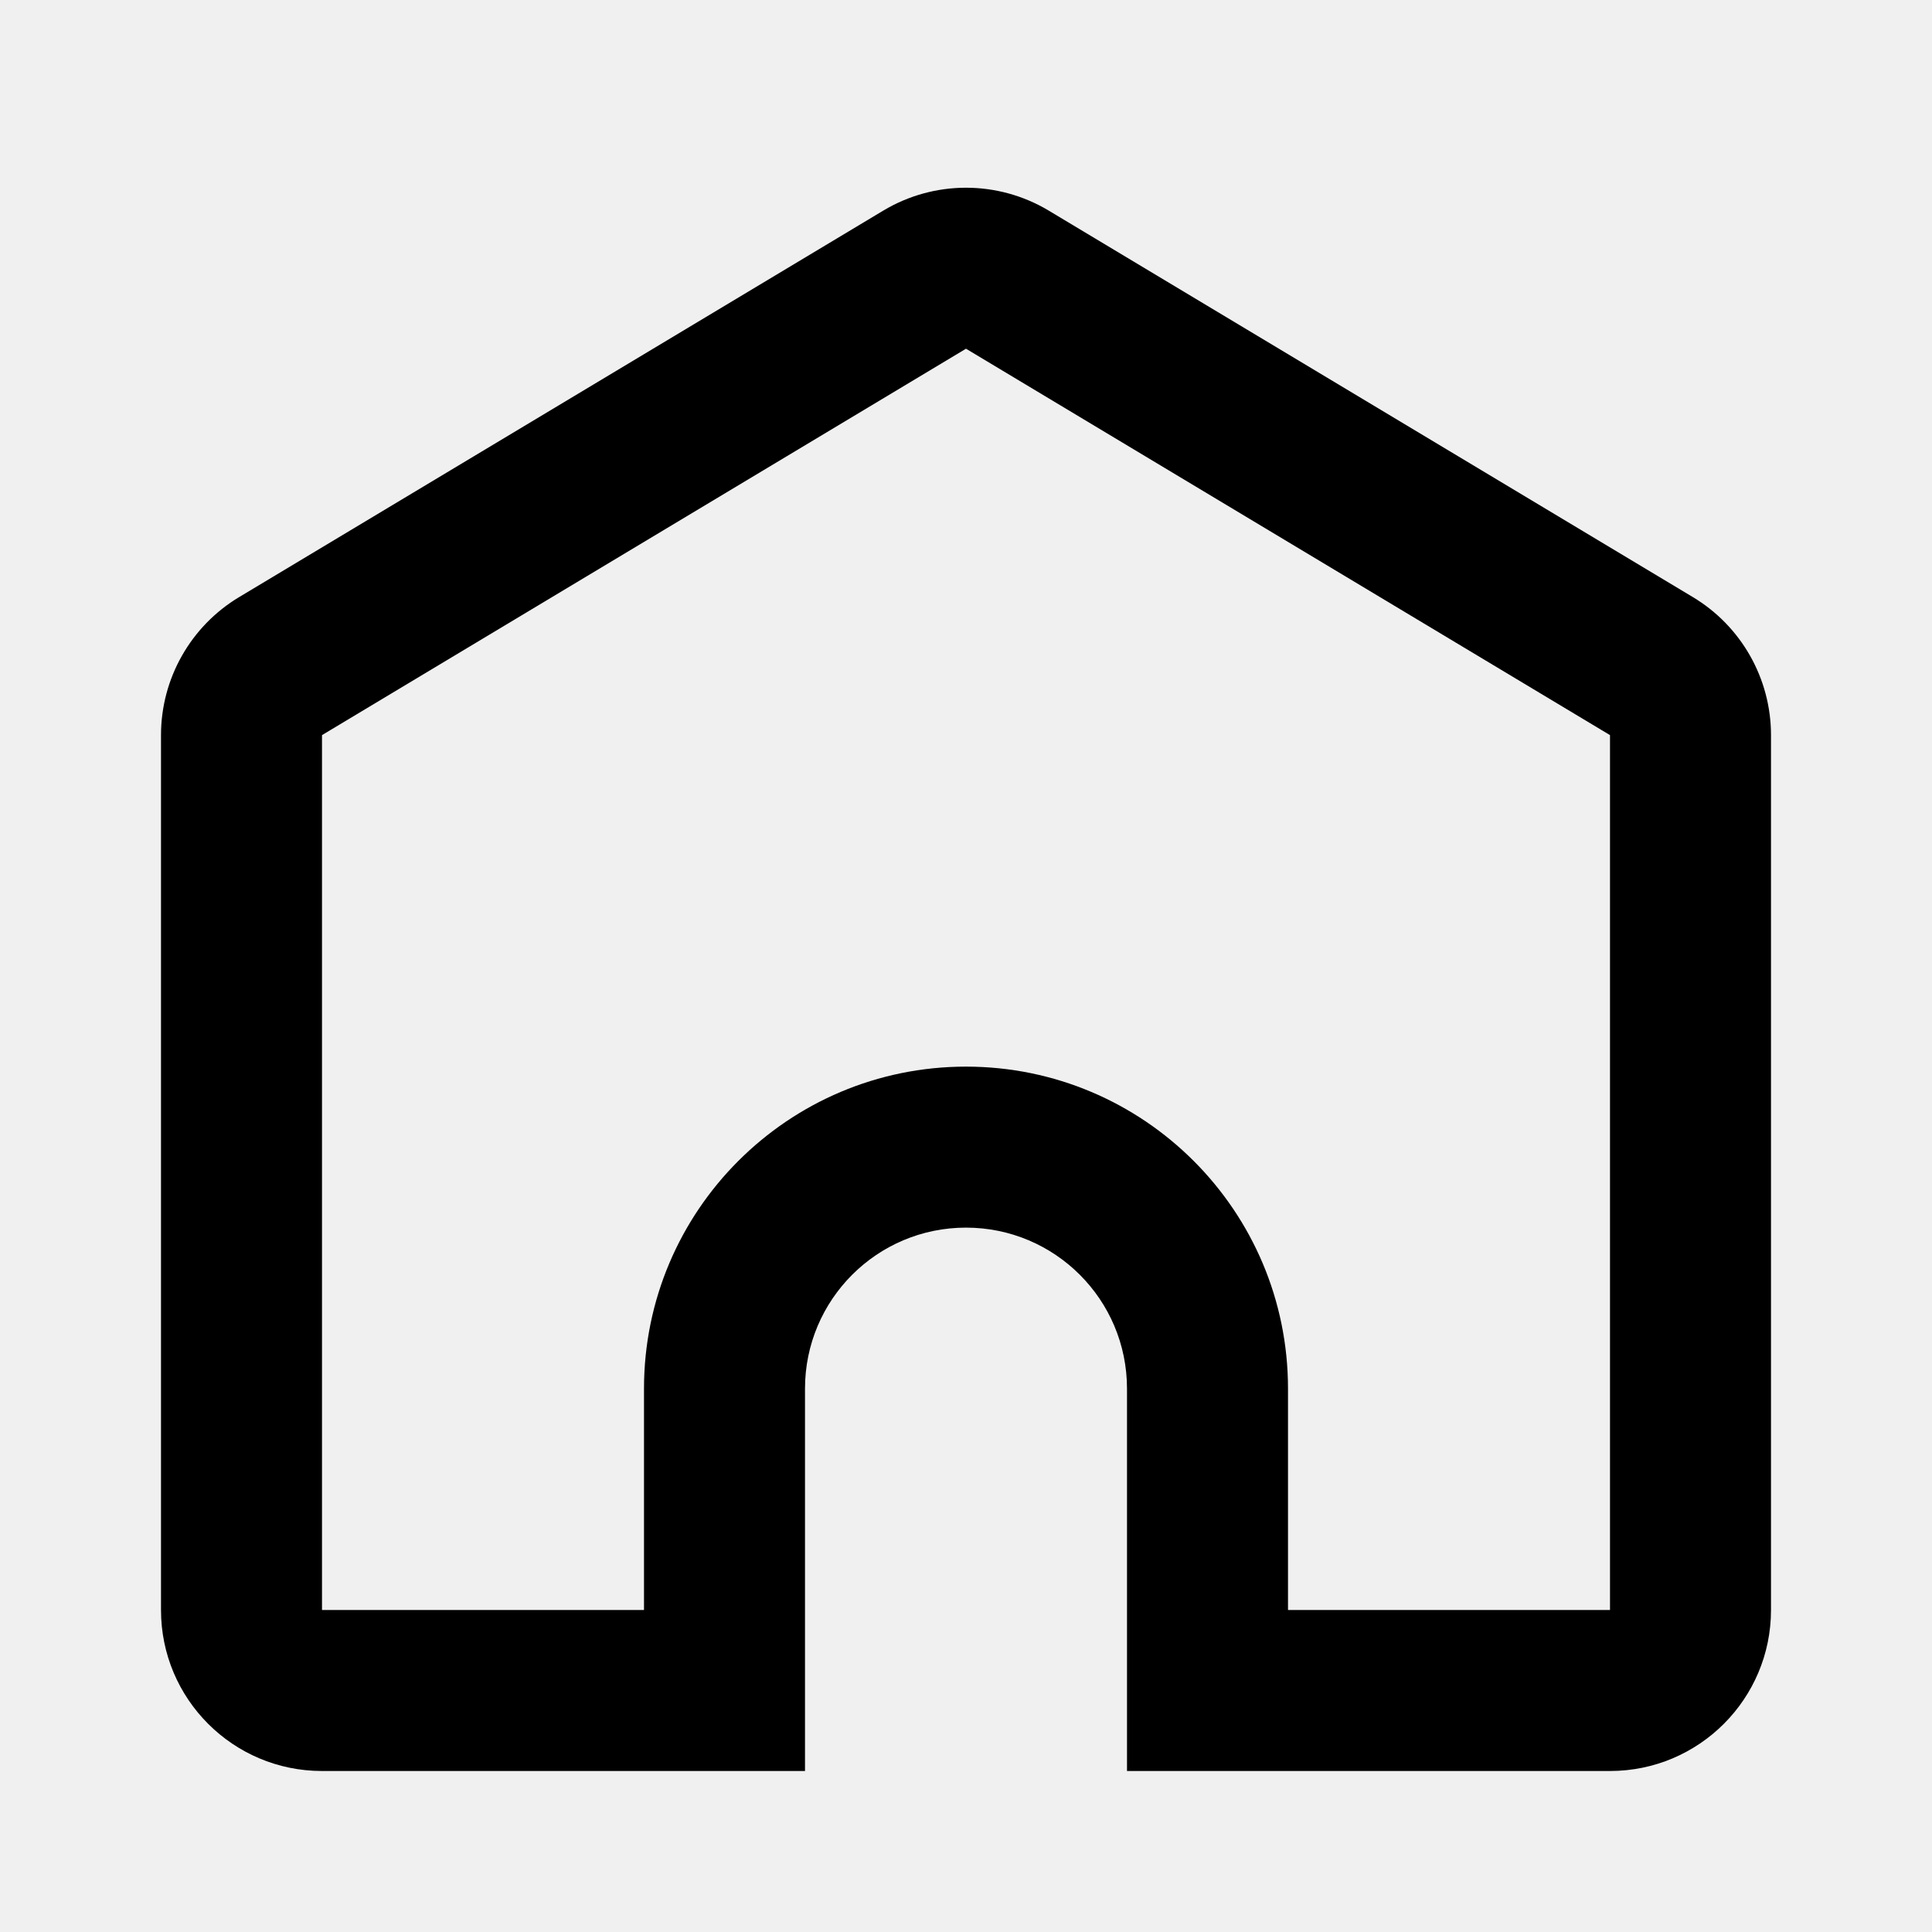
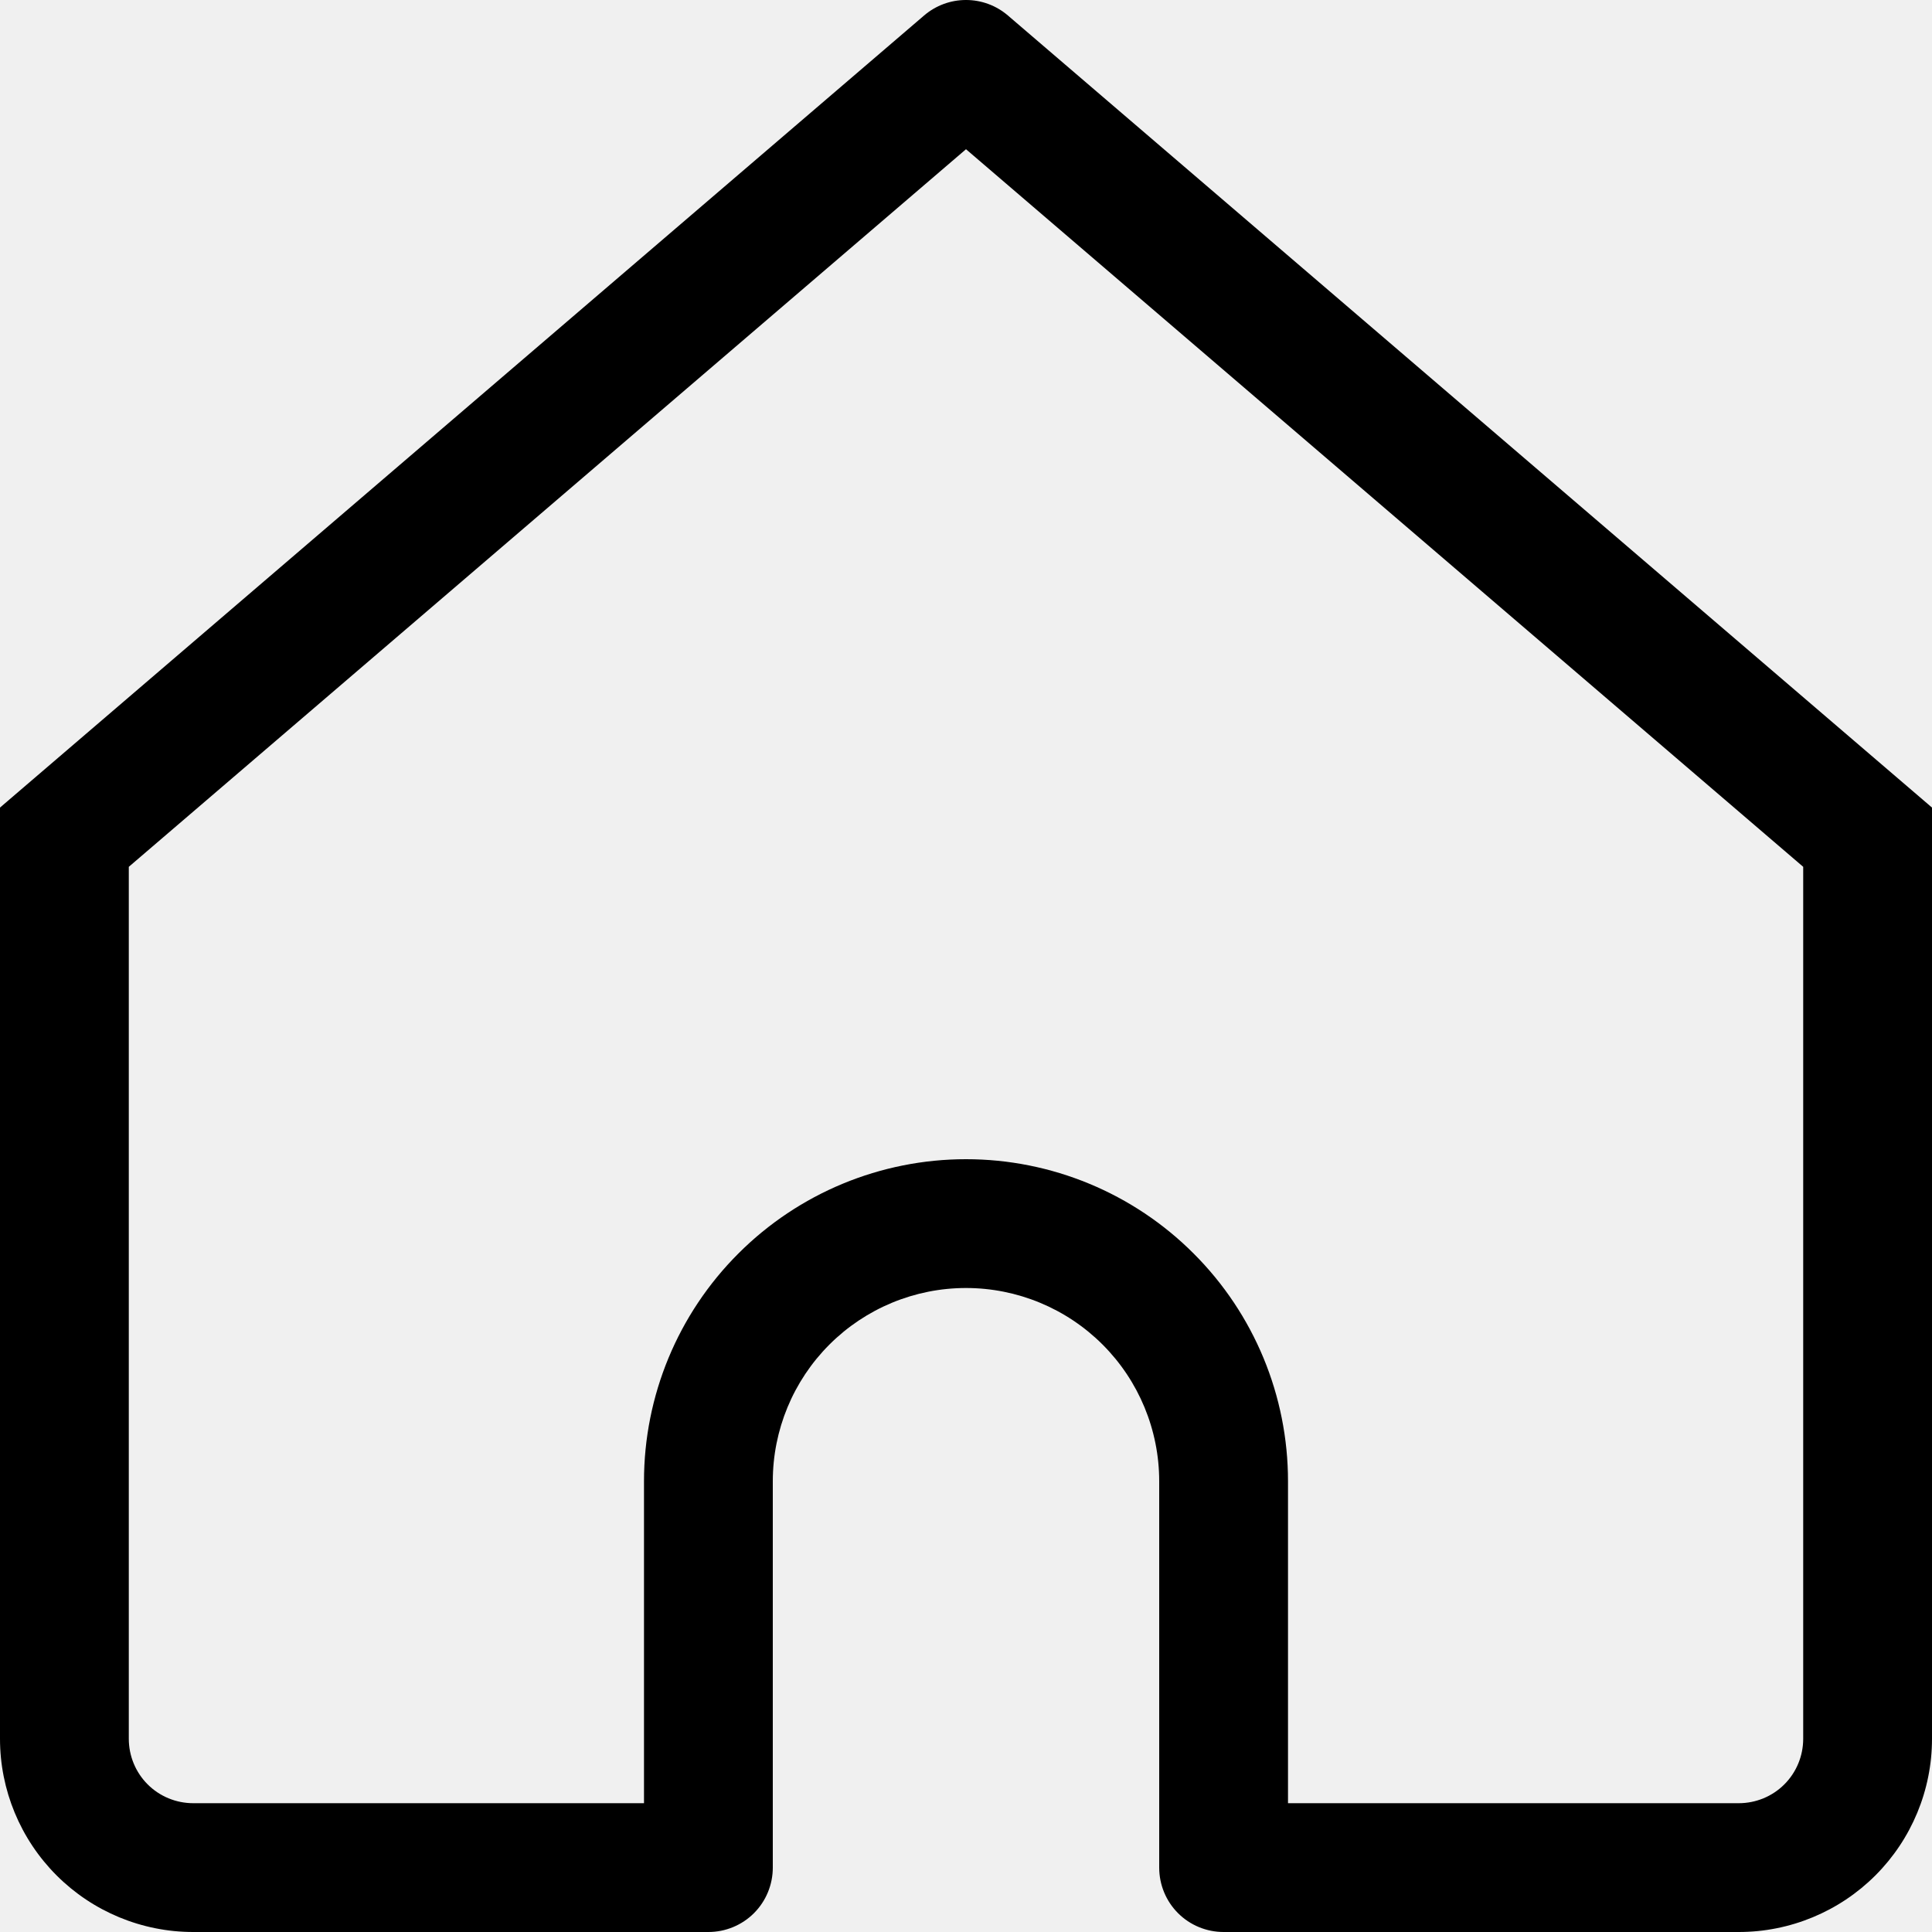
- <svg xmlns="http://www.w3.org/2000/svg" viewBox="-2 -2 24 24" width="24" height="24" preserveAspectRatio="xMinYMin" class="icon__icon">
-   <path d="M18 18V7.132l-8-4.8-8 4.8V18h4v-2.75a4 4 0 1 1 8 0V18h4zm-6 2v-4.75a2 2 0 1 0-4 0V20H2a2 2 0 0 1-2-2V7.132a2 2 0 0 1 .971-1.715l8-4.8a2 2 0 0 1 2.058 0l8 4.8A2 2 0 0 1 20 7.132V18a2 2 0 0 1-2 2h-6z" />
+ <svg xmlns="http://www.w3.org/2000/svg" width="24" height="24" viewBox="0 0 24 24" fill="none">
+   <g clip-path="url(#clip0)">
+     <path d="M12 0.8L12.52 0.192C12.375 0.068 12.191 -6.10352e-05 12 -6.10352e-05C11.809 -6.10352e-05 11.625 0.068 11.48 0.192L12 0.8ZM0.8 10.4L0.28 9.792L0 10.032V10.4H0.8ZM8.8 23.2V24C9.012 24 9.216 23.916 9.366 23.766C9.516 23.616 9.6 23.412 9.6 23.2H8.8ZM15.2 23.2H14.4C14.4 23.412 14.484 23.616 14.634 23.766C14.784 23.916 14.988 24 15.2 24V23.2ZM23.2 10.4H24V10.032L23.72 9.792L23.2 10.4V10.4ZM2.4 24H8.8V22.4H2.4V24ZM23.72 9.792L12.52 0.192L11.48 1.408L22.68 11.008L23.72 9.792ZM11.48 0.192L0.28 9.792L1.32 11.008L12.52 1.408L11.48 0.192V0.192ZM9.6 23.2V18.4H8V23.2H9.6ZM14.4 18.4V23.2H16V18.4H14.4ZM15.2 24H21.6V22.4H15.2V24ZM24 21.6V10.4H22.4V21.6H24ZM0 10.4V21.6H1.6V10.4H0ZM12 16C12.636 16 13.247 16.253 13.697 16.703C14.147 17.153 14.4 17.764 14.4 18.4H16C16 17.339 15.579 16.322 14.828 15.572C14.078 14.821 13.061 14.4 12 14.4V16ZM12 14.4C10.939 14.4 9.922 14.821 9.172 15.572C8.421 16.322 8 17.339 8 18.4H9.6C9.6 17.764 9.853 17.153 10.303 16.703C10.753 16.253 11.364 16 12 16V14.4ZM21.6 24C22.236 24 22.847 23.747 23.297 23.297C23.747 22.847 24 22.236 24 21.6H22.4C22.4 21.812 22.316 22.016 22.166 22.166C22.016 22.316 21.812 22.4 21.6 22.4V24ZM2.4 22.4C2.188 22.4 1.984 22.316 1.834 22.166C1.684 22.016 1.6 21.812 1.6 21.6H0C0 22.236 0.253 22.847 0.703 23.297C1.153 23.747 1.763 24 2.4 24V22.4Z" fill="black" />
+   </g>
+   <defs>
+     <clipPath id="clip0">
+       <rect width="24" height="24" fill="white" />
+     </clipPath>
+   </defs>
</svg>
